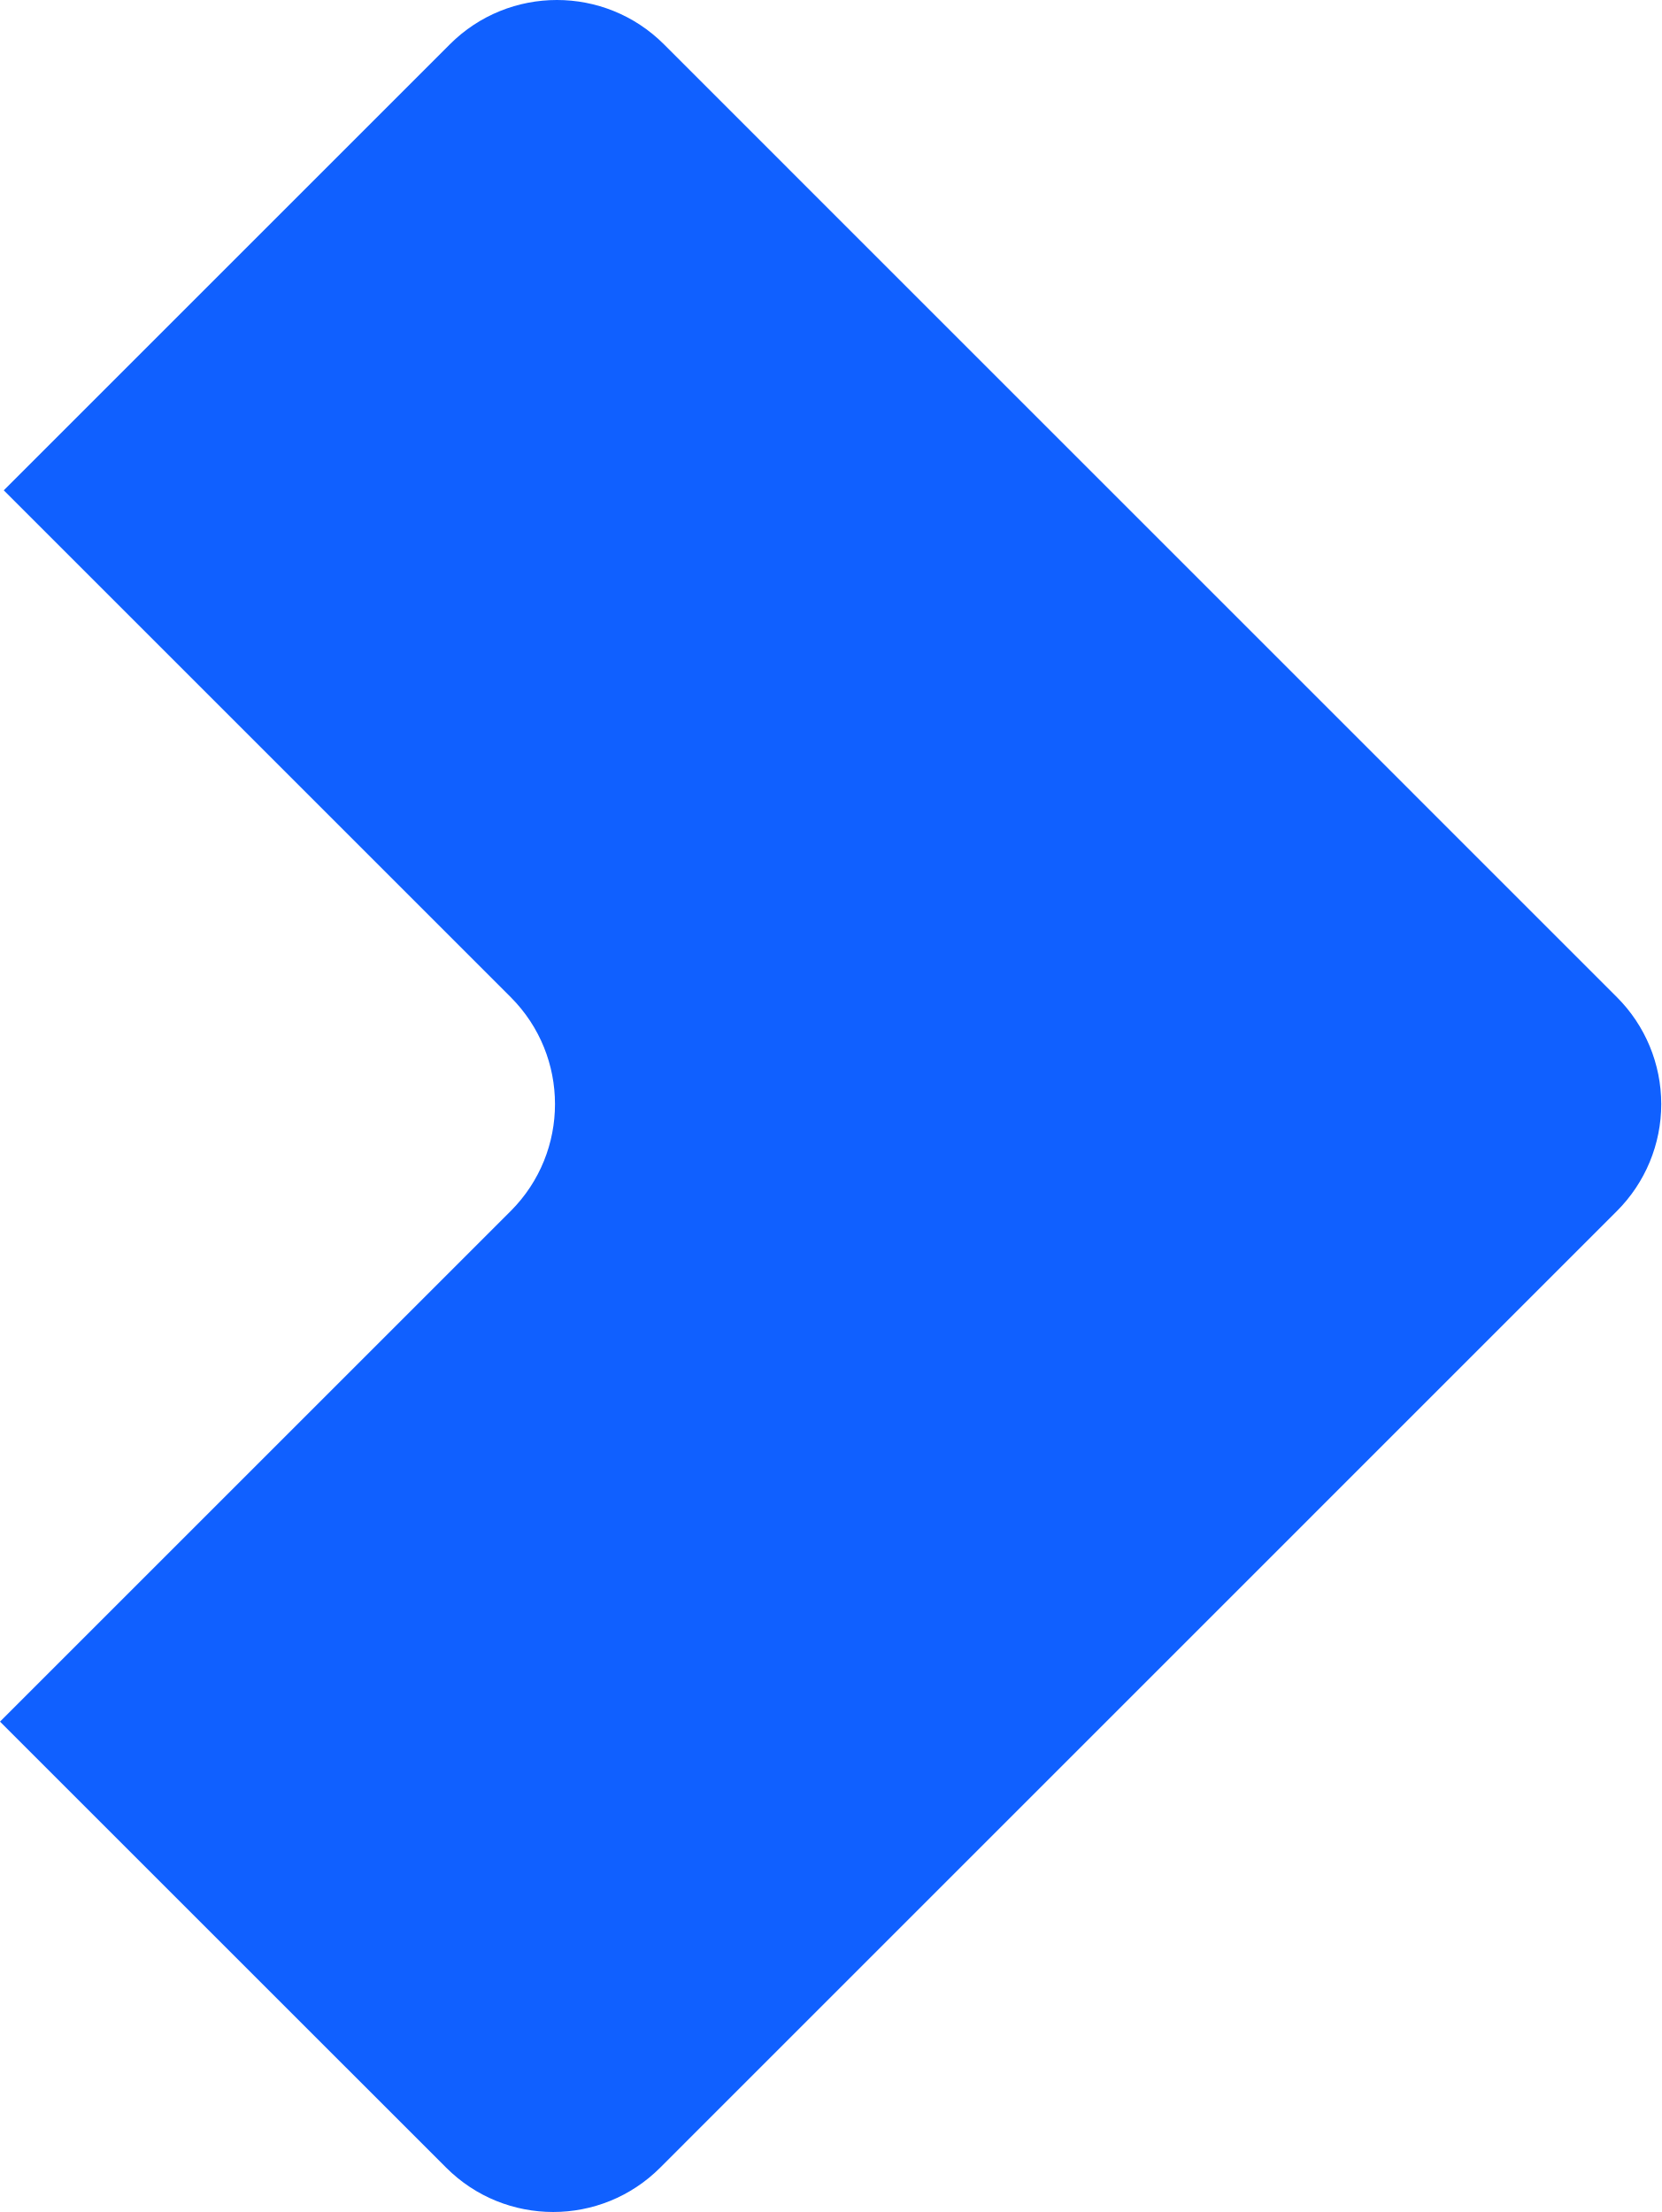
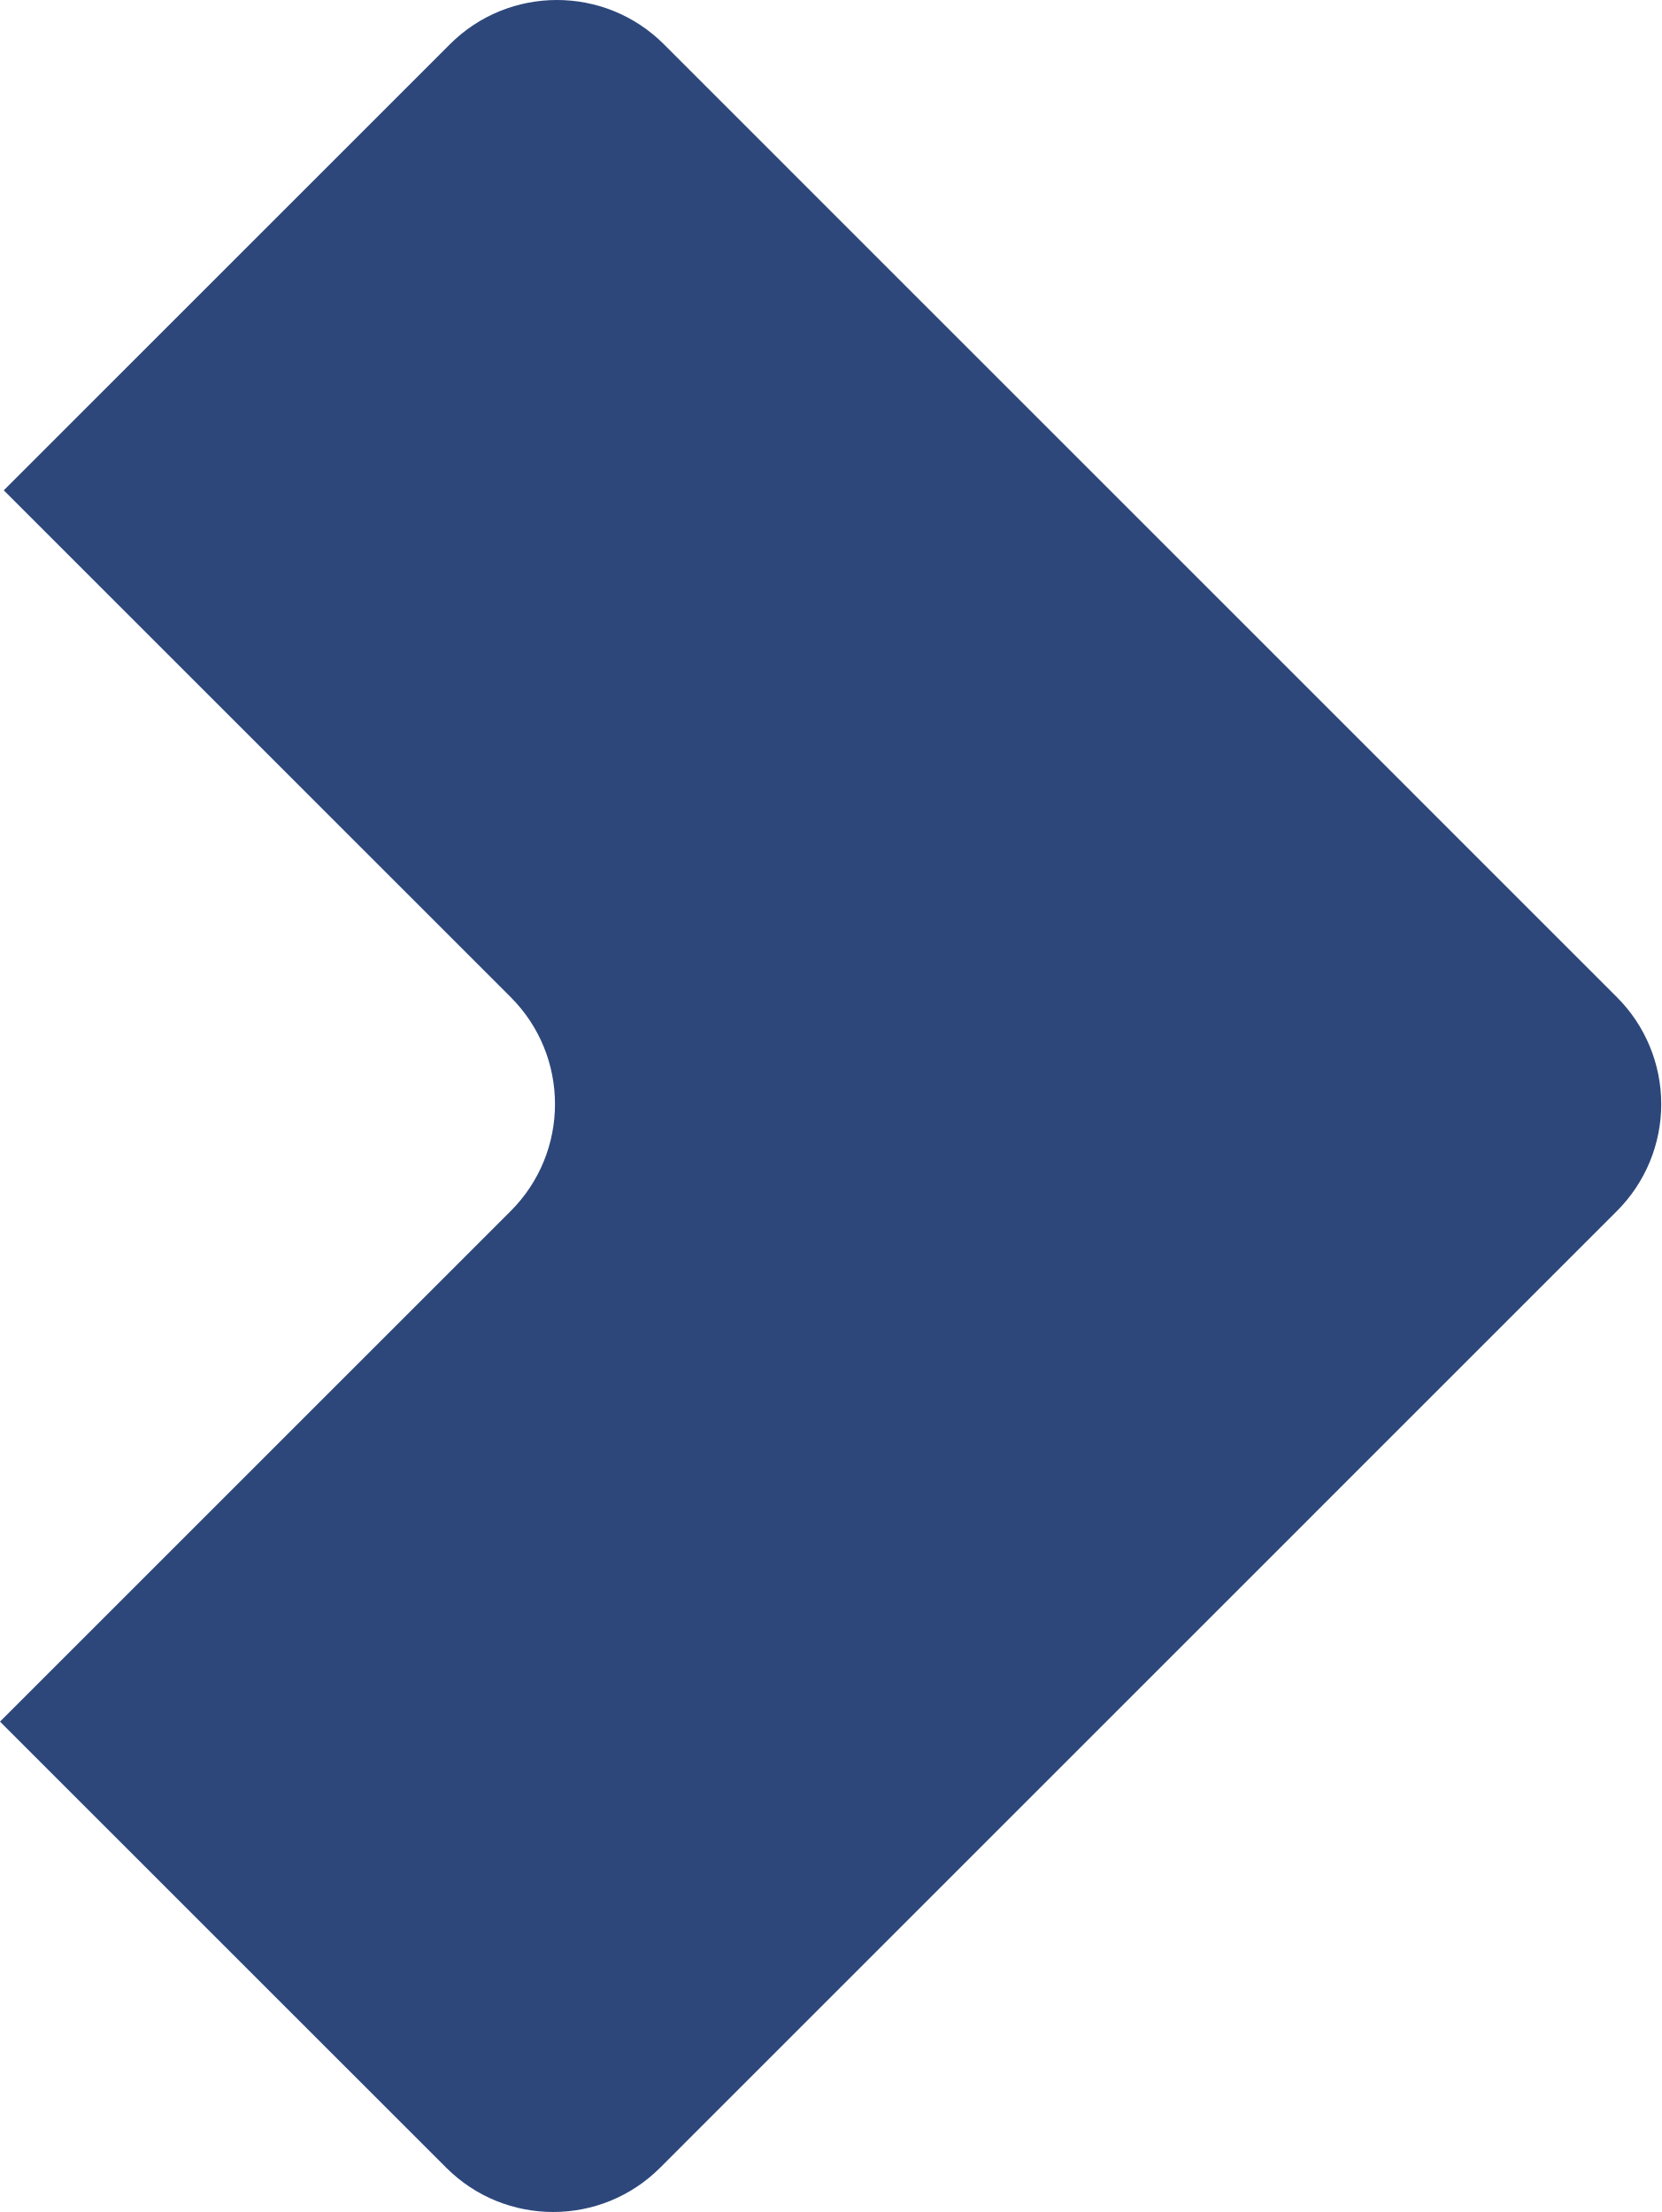
<svg xmlns="http://www.w3.org/2000/svg" width="74.204" height="98.826" viewBox="0 0 74.204 98.826">
-   <path fill="#1060ff" d="M220.093 161.177l-42.568-42.572a6.763 6.763 0 0 0-9.559 0l-19.928 19.928 22.644 22.644a6.759 6.759 0 0 1 0 9.556l-22.812 22.812 19.93 19.927a6.757 6.757 0 0 0 9.559 0l42.736-42.74a6.753 6.753 0 0 0-.002-9.555z" transform="translate(-147.87 -116.627)" />
+   <path fill="#2d477b" d="M220.093 161.177l-42.568-42.572a6.763 6.763 0 0 0-9.559 0l-19.928 19.928 22.644 22.644a6.759 6.759 0 0 1 0 9.556l-22.812 22.812 19.93 19.927a6.757 6.757 0 0 0 9.559 0l42.736-42.74a6.753 6.753 0 0 0-.002-9.555z" transform="translate(-147.87 -116.627)" />
</svg>
